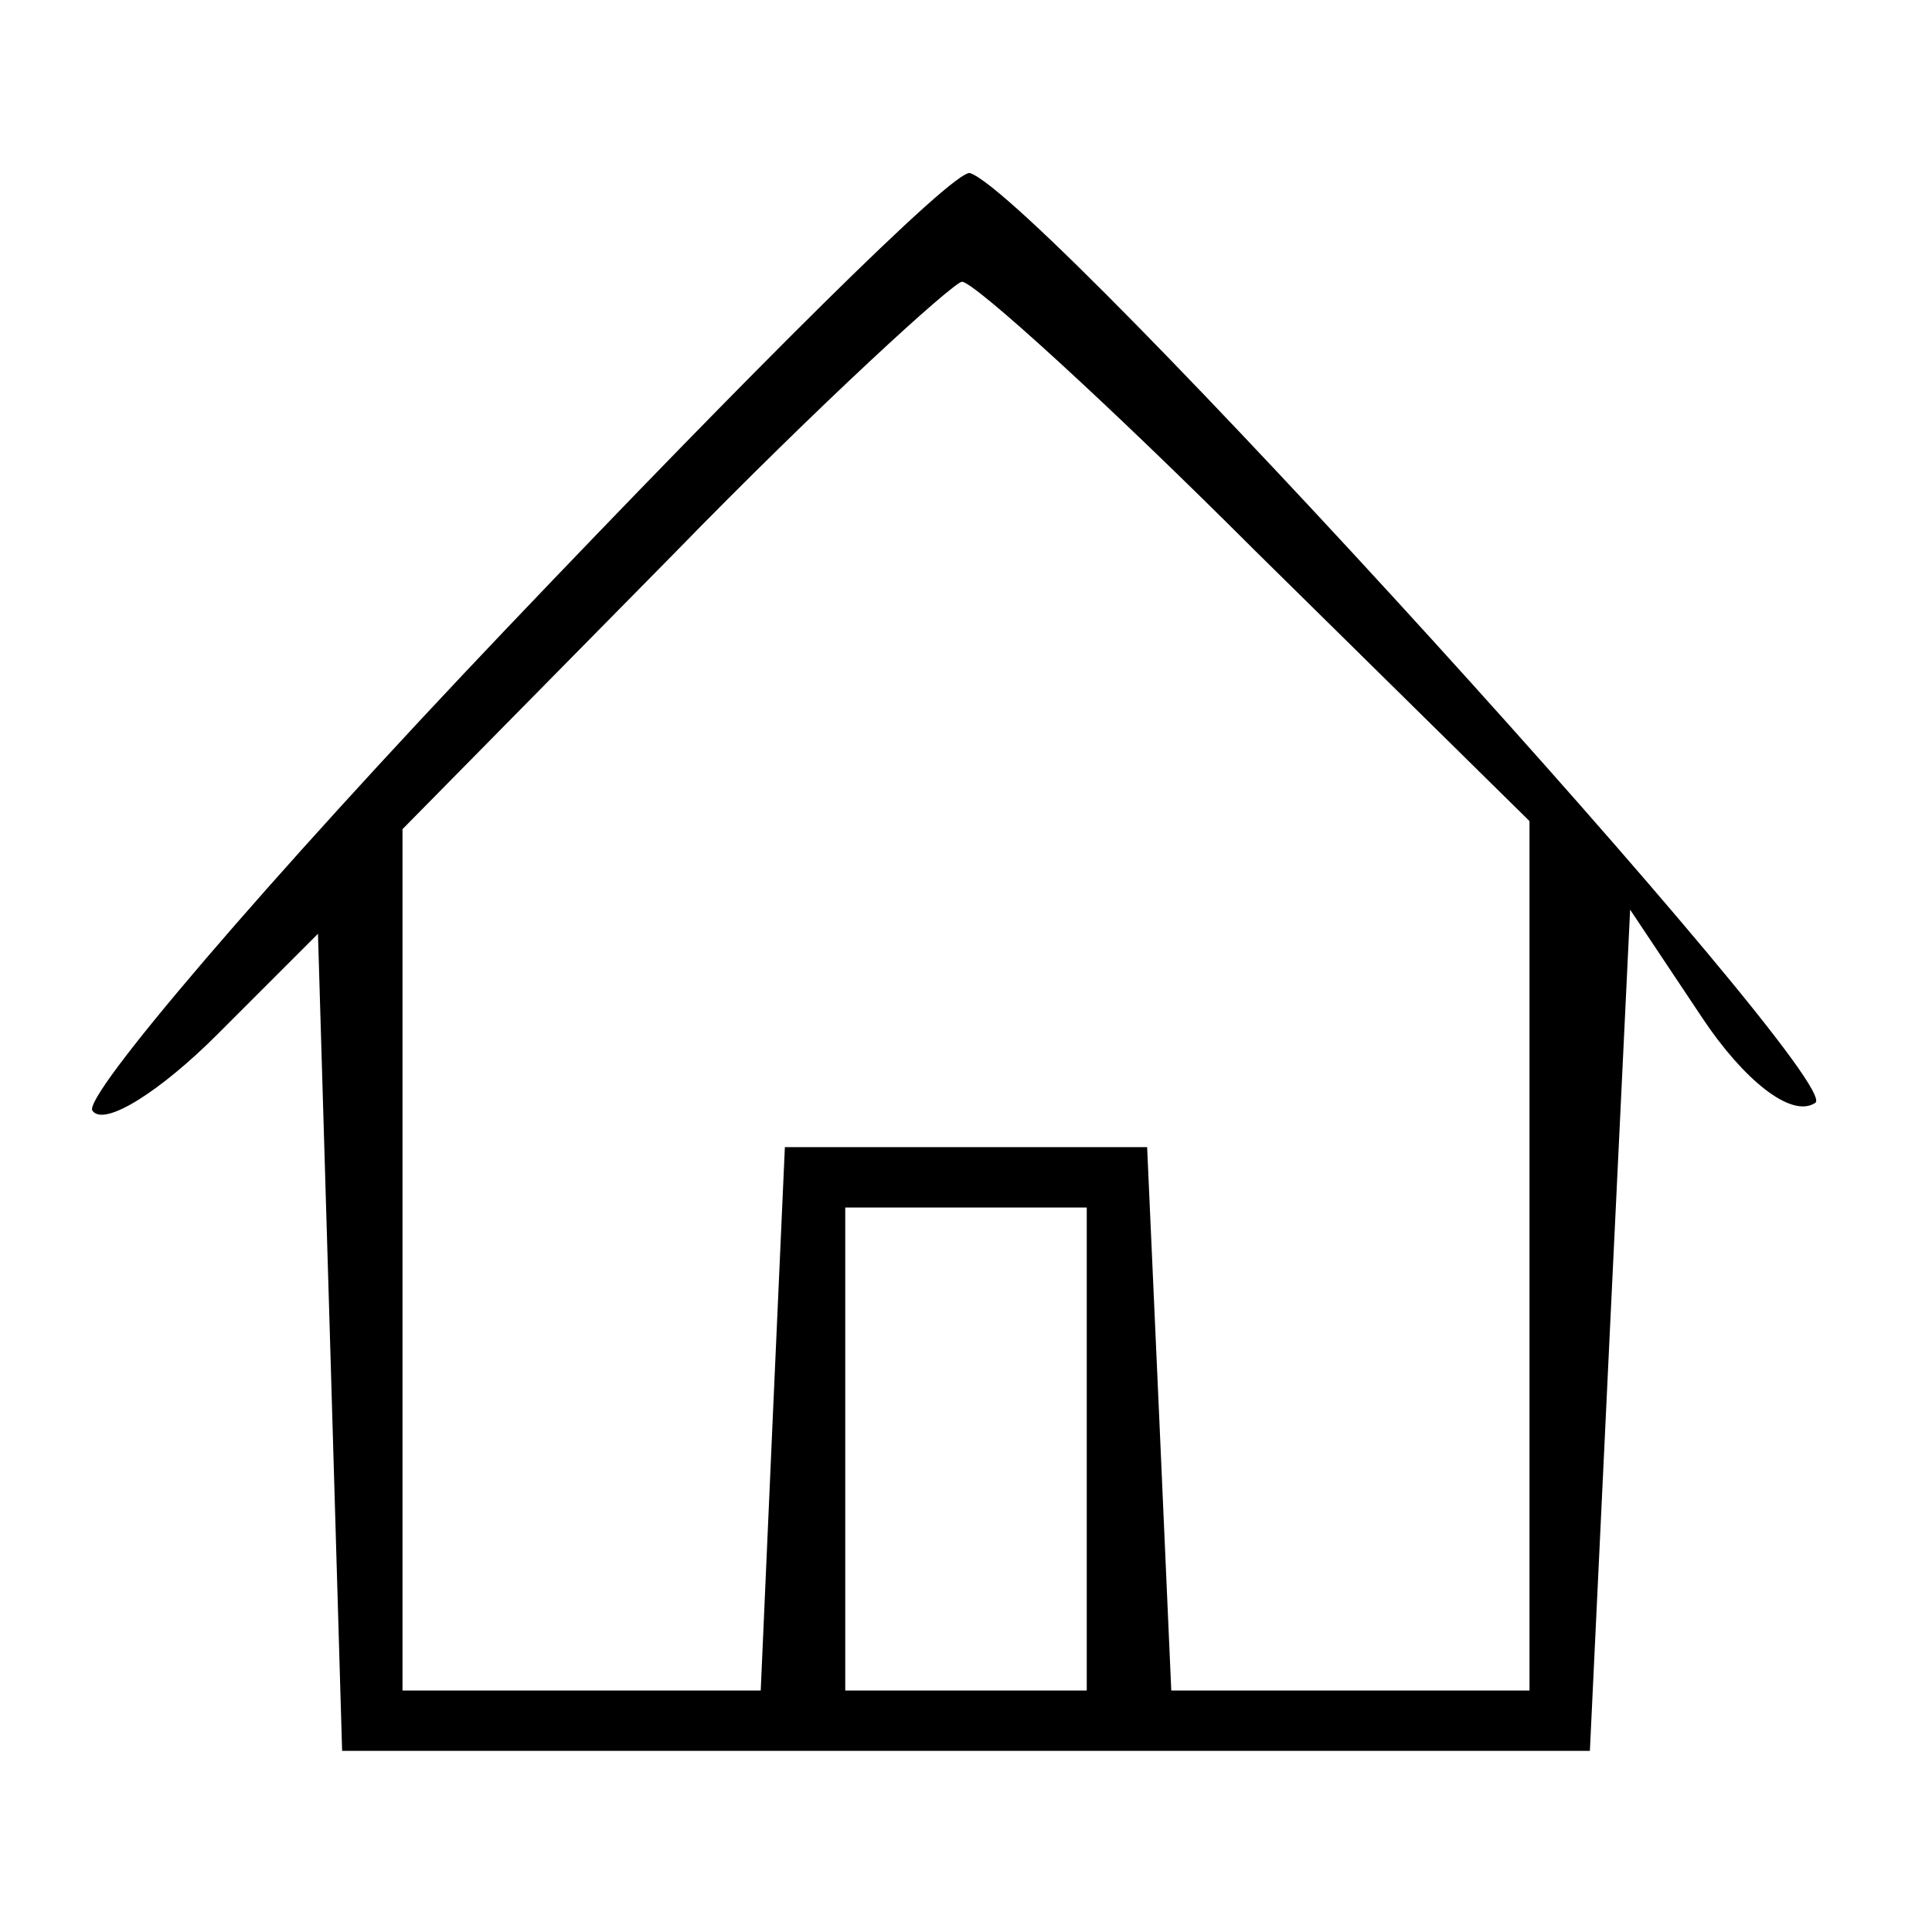
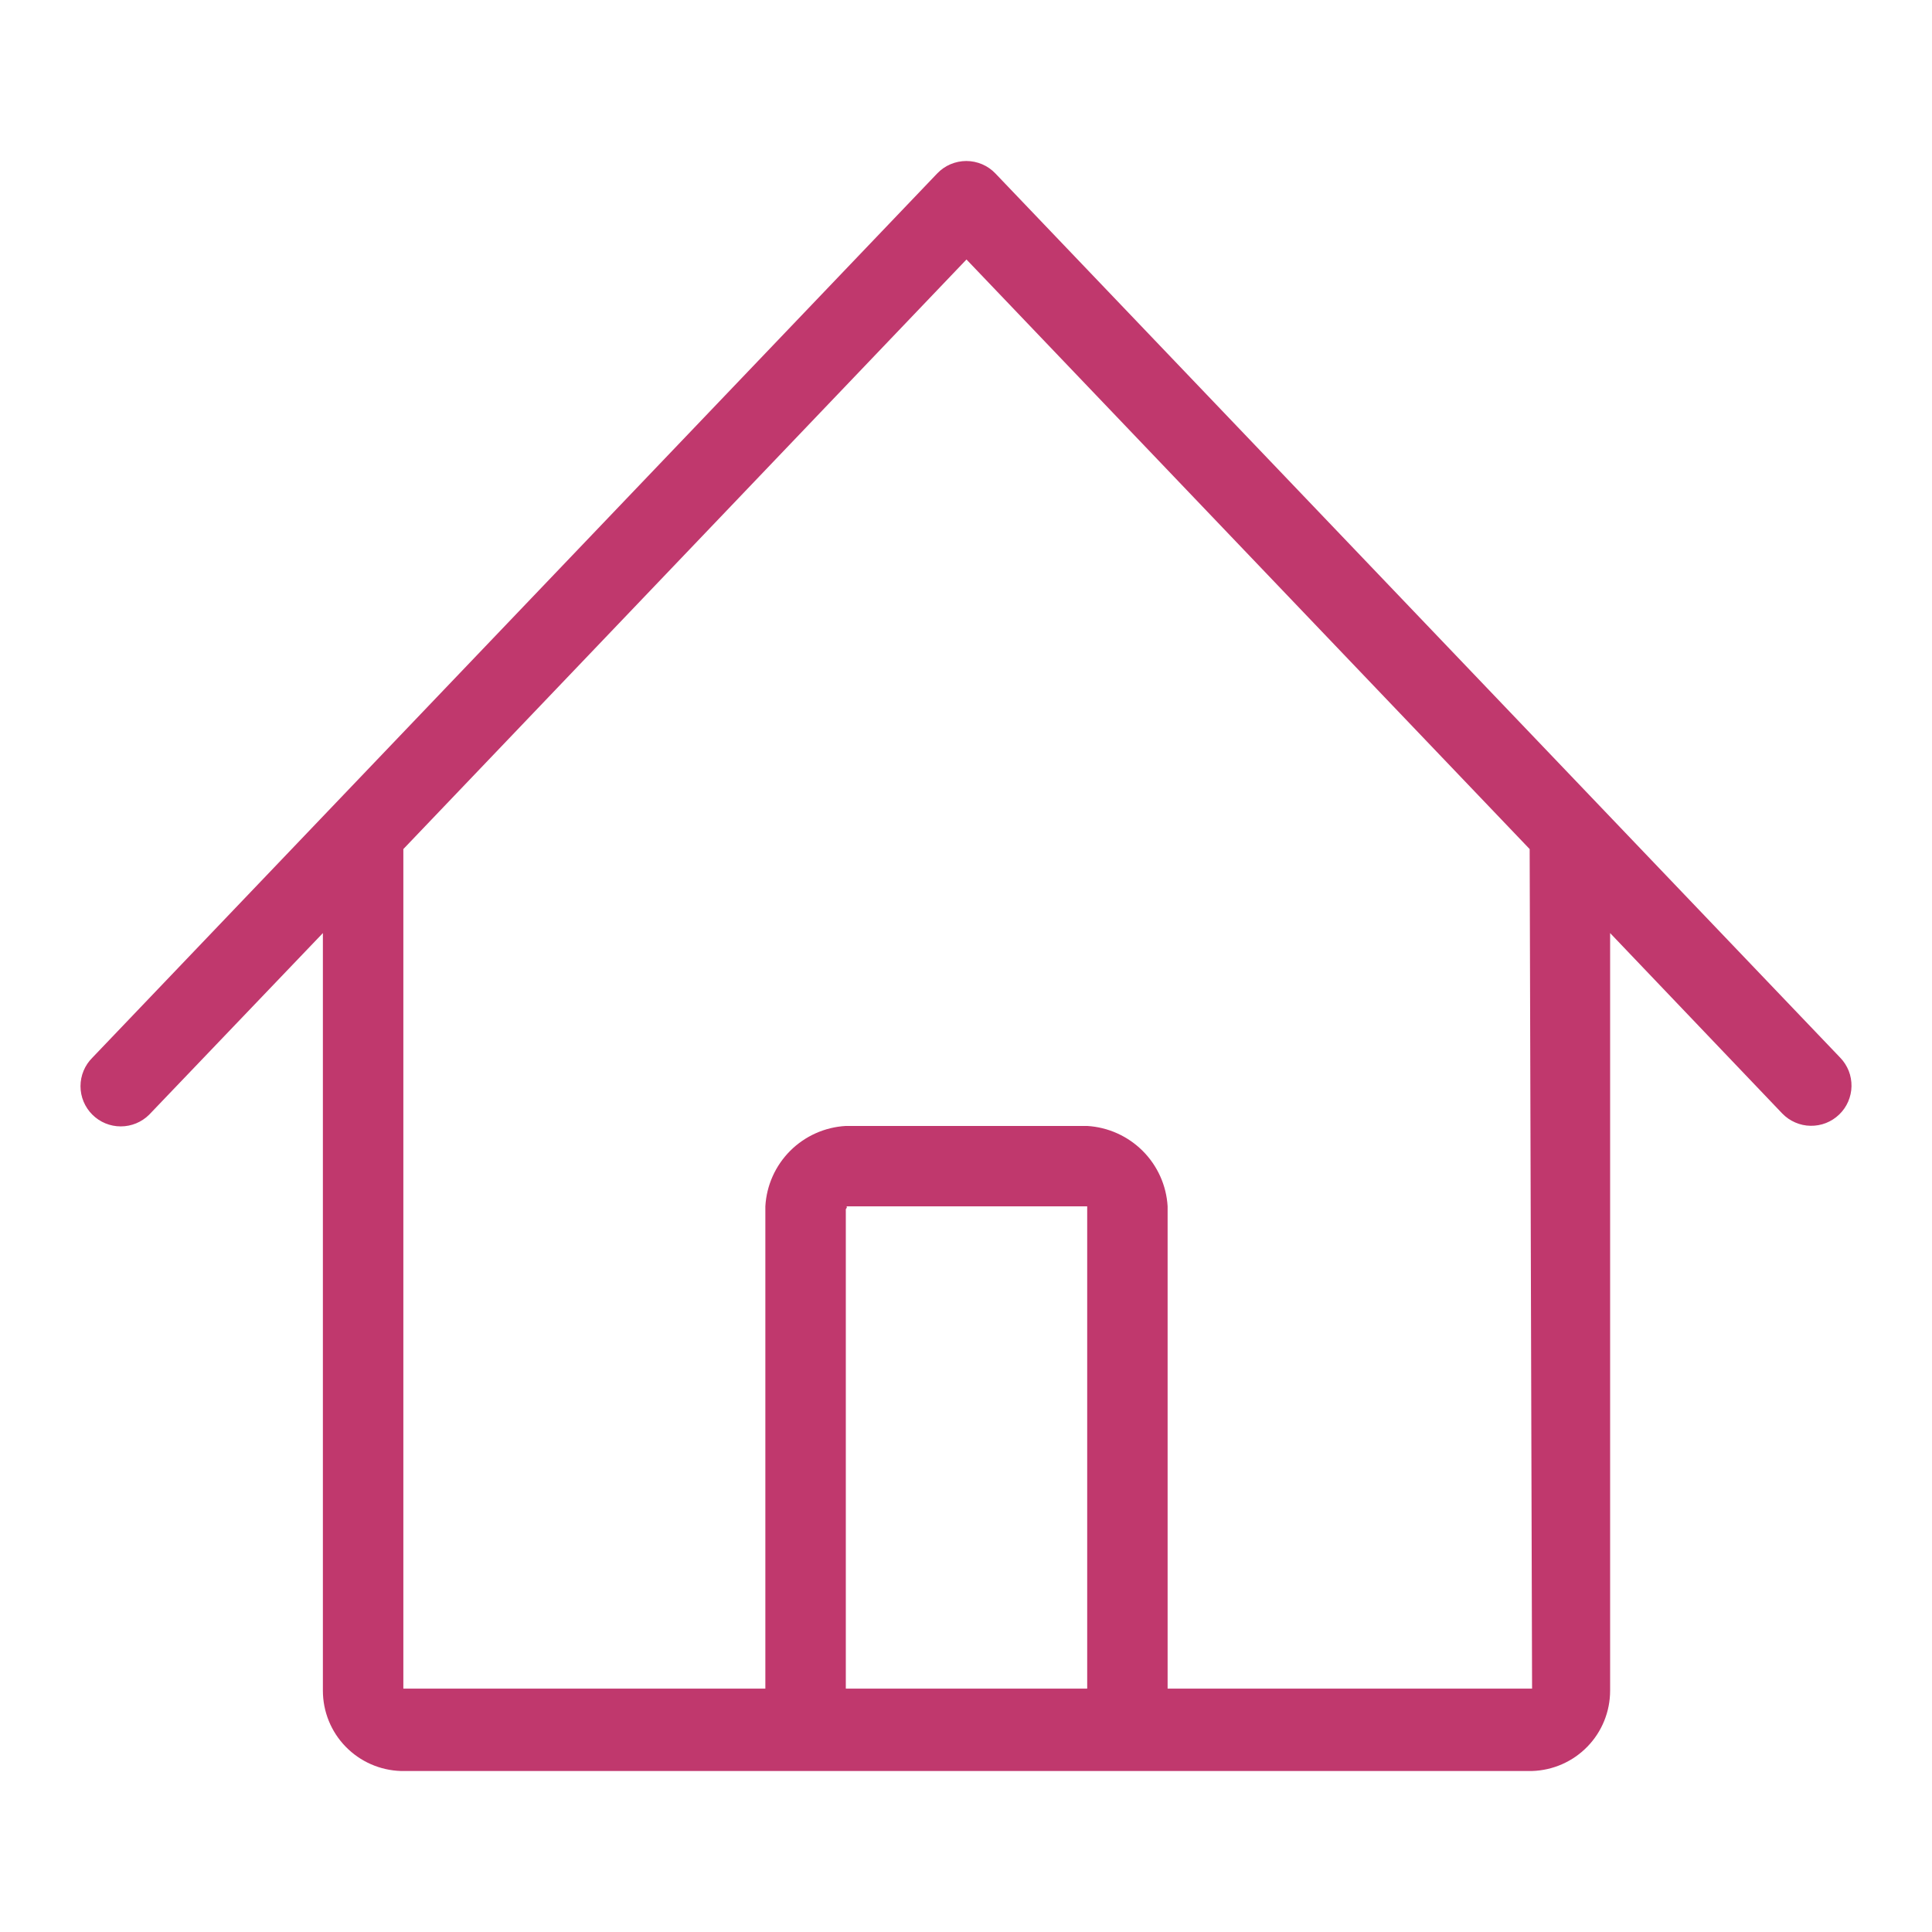
- <svg xmlns="http://www.w3.org/2000/svg" version="1.0" width="48pt" height="48pt" viewBox="0 0 48 48" preserveAspectRatio="xMidYMid meet">
-   <g transform="translate(0,48) scale(0.1,-0.1)" fill="#000000" stroke="none">
-     <path d="M126 324 c-60 -63 -106 -117 -103 -120 3 -4 17 5 31 19 l25 25 3 -101 3 -102 155 0 155 0 5 105 5 104 18 -27 c10 -15 22 -25 28 -21 8 5 -192 225 -210 231 -4 1 -55 -50 -115 -113z m186 19 l68 -67 0 -108 0 -108 -45 0 -44 0 -3 68 -3 67 -45 0 -45 0 -3 -67 -3 -68 -44 0 -45 0 0 107 0 107 67 68 c37 38 70 68 72 68 3 0 36 -30 73 -67z m-42 -223 l0 -60 -30 0 -30 0 0 60 0 60 30 0 30 0 0 -60z" />
-   </g>
+ <svg xmlns="http://www.w3.org/2000/svg" width="48" height="48" viewBox="0 0 48 48" fill="none">
+   <path d="M45.719 26.277L24.732 4.311C24.639 4.213 24.526 4.134 24.402 4.081C24.277 4.028 24.143 4 24.008 4C23.872 4 23.738 4.028 23.613 4.081C23.489 4.134 23.376 4.213 23.283 4.311L2.296 26.277C2.202 26.37 2.128 26.48 2.077 26.602C2.026 26.724 2 26.854 2 26.986C2 27.118 2.026 27.248 2.077 27.37C2.128 27.492 2.202 27.602 2.296 27.695C2.483 27.881 2.736 27.985 3 27.985C3.264 27.985 3.518 27.881 3.705 27.695L8.022 23.182V42.003C8.022 42.523 8.224 43.022 8.586 43.394C8.948 43.767 9.441 43.984 9.961 44H38.064C38.584 43.984 39.077 43.767 39.439 43.394C39.801 43.022 40.003 42.523 40.003 42.003V23.182L44.28 27.665C44.371 27.759 44.48 27.835 44.601 27.887C44.721 27.94 44.851 27.968 44.982 27.97C45.114 27.972 45.244 27.949 45.366 27.901C45.488 27.853 45.6 27.781 45.694 27.69C45.789 27.599 45.865 27.49 45.917 27.37C45.969 27.249 45.998 27.12 46 26.989C46.002 26.858 45.979 26.727 45.931 26.605C45.882 26.483 45.811 26.372 45.719 26.277ZM21.014 30.041C21.014 30.041 21.074 29.971 21.014 29.971H26.941H27.011V41.953H21.014V30.041ZM38.064 41.953H29.009V29.971C28.979 29.452 28.758 28.962 28.39 28.594C28.021 28.226 27.531 28.005 27.011 27.974H21.014C20.494 28.003 20.002 28.223 19.633 28.591C19.264 28.96 19.044 29.451 19.015 29.971V41.953H10.021V21.095L24.012 6.447L38.004 21.095L38.064 41.953Z" fill="#C0386D" />
</svg>
